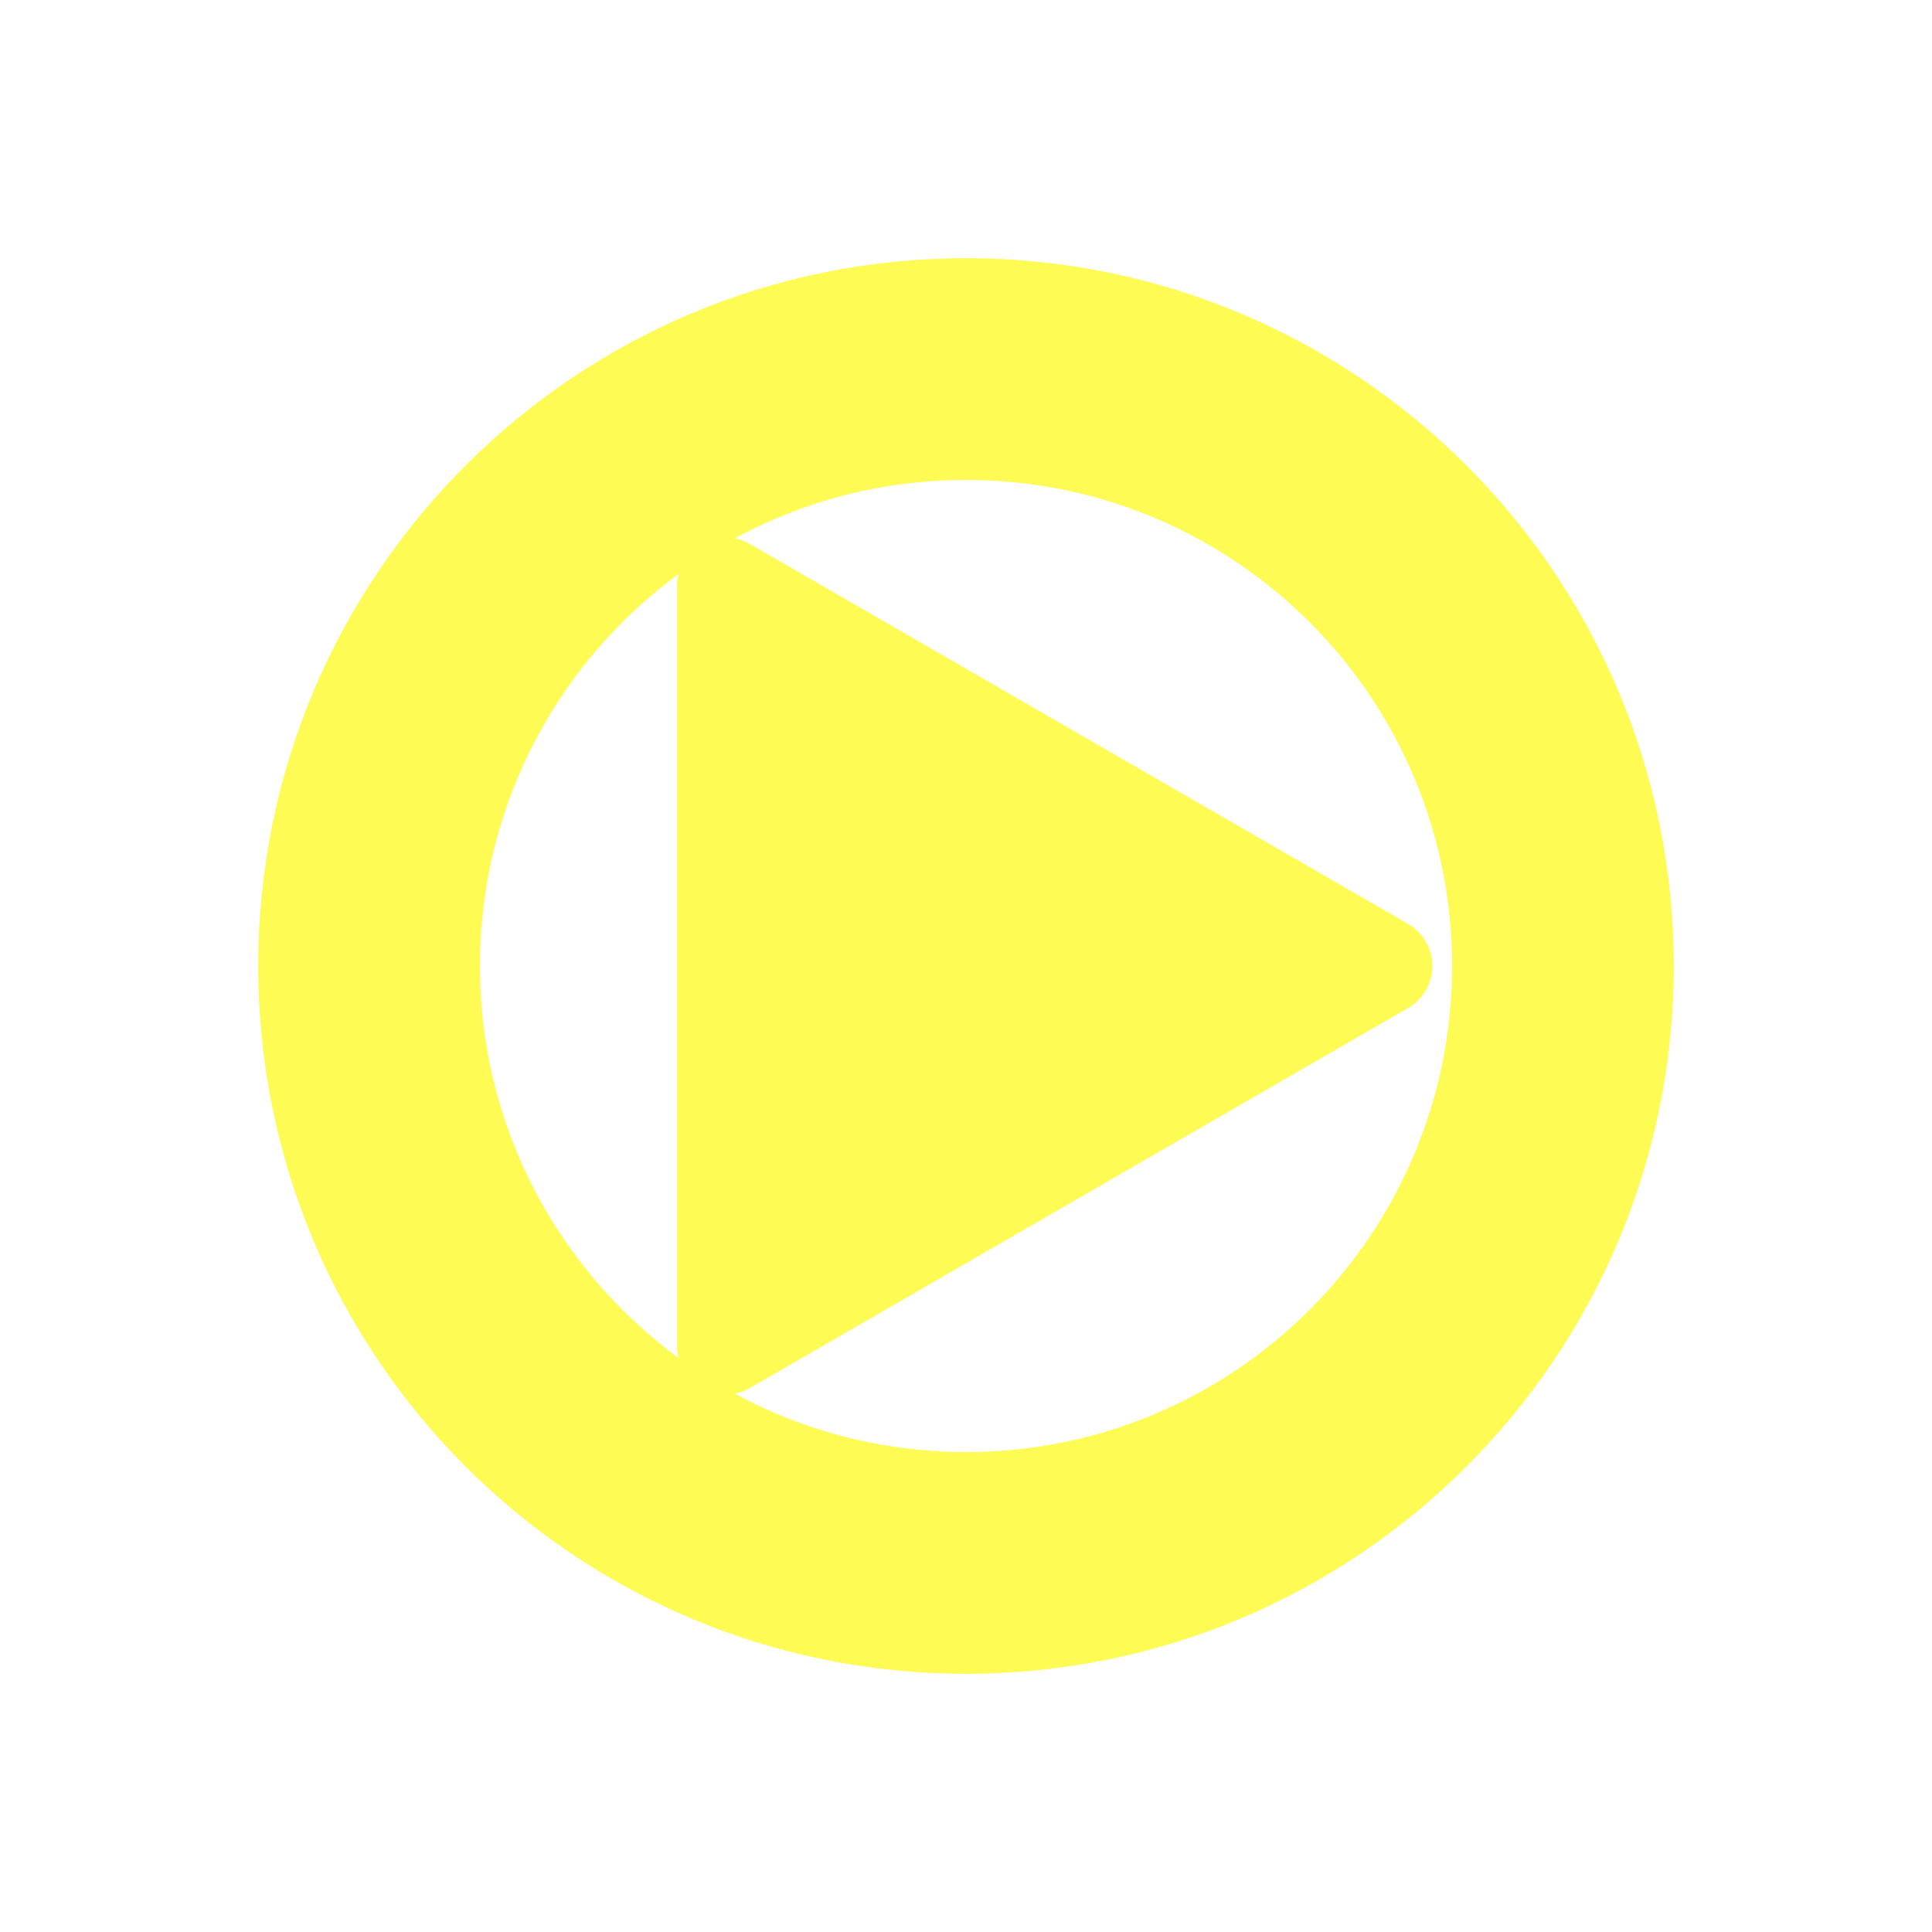
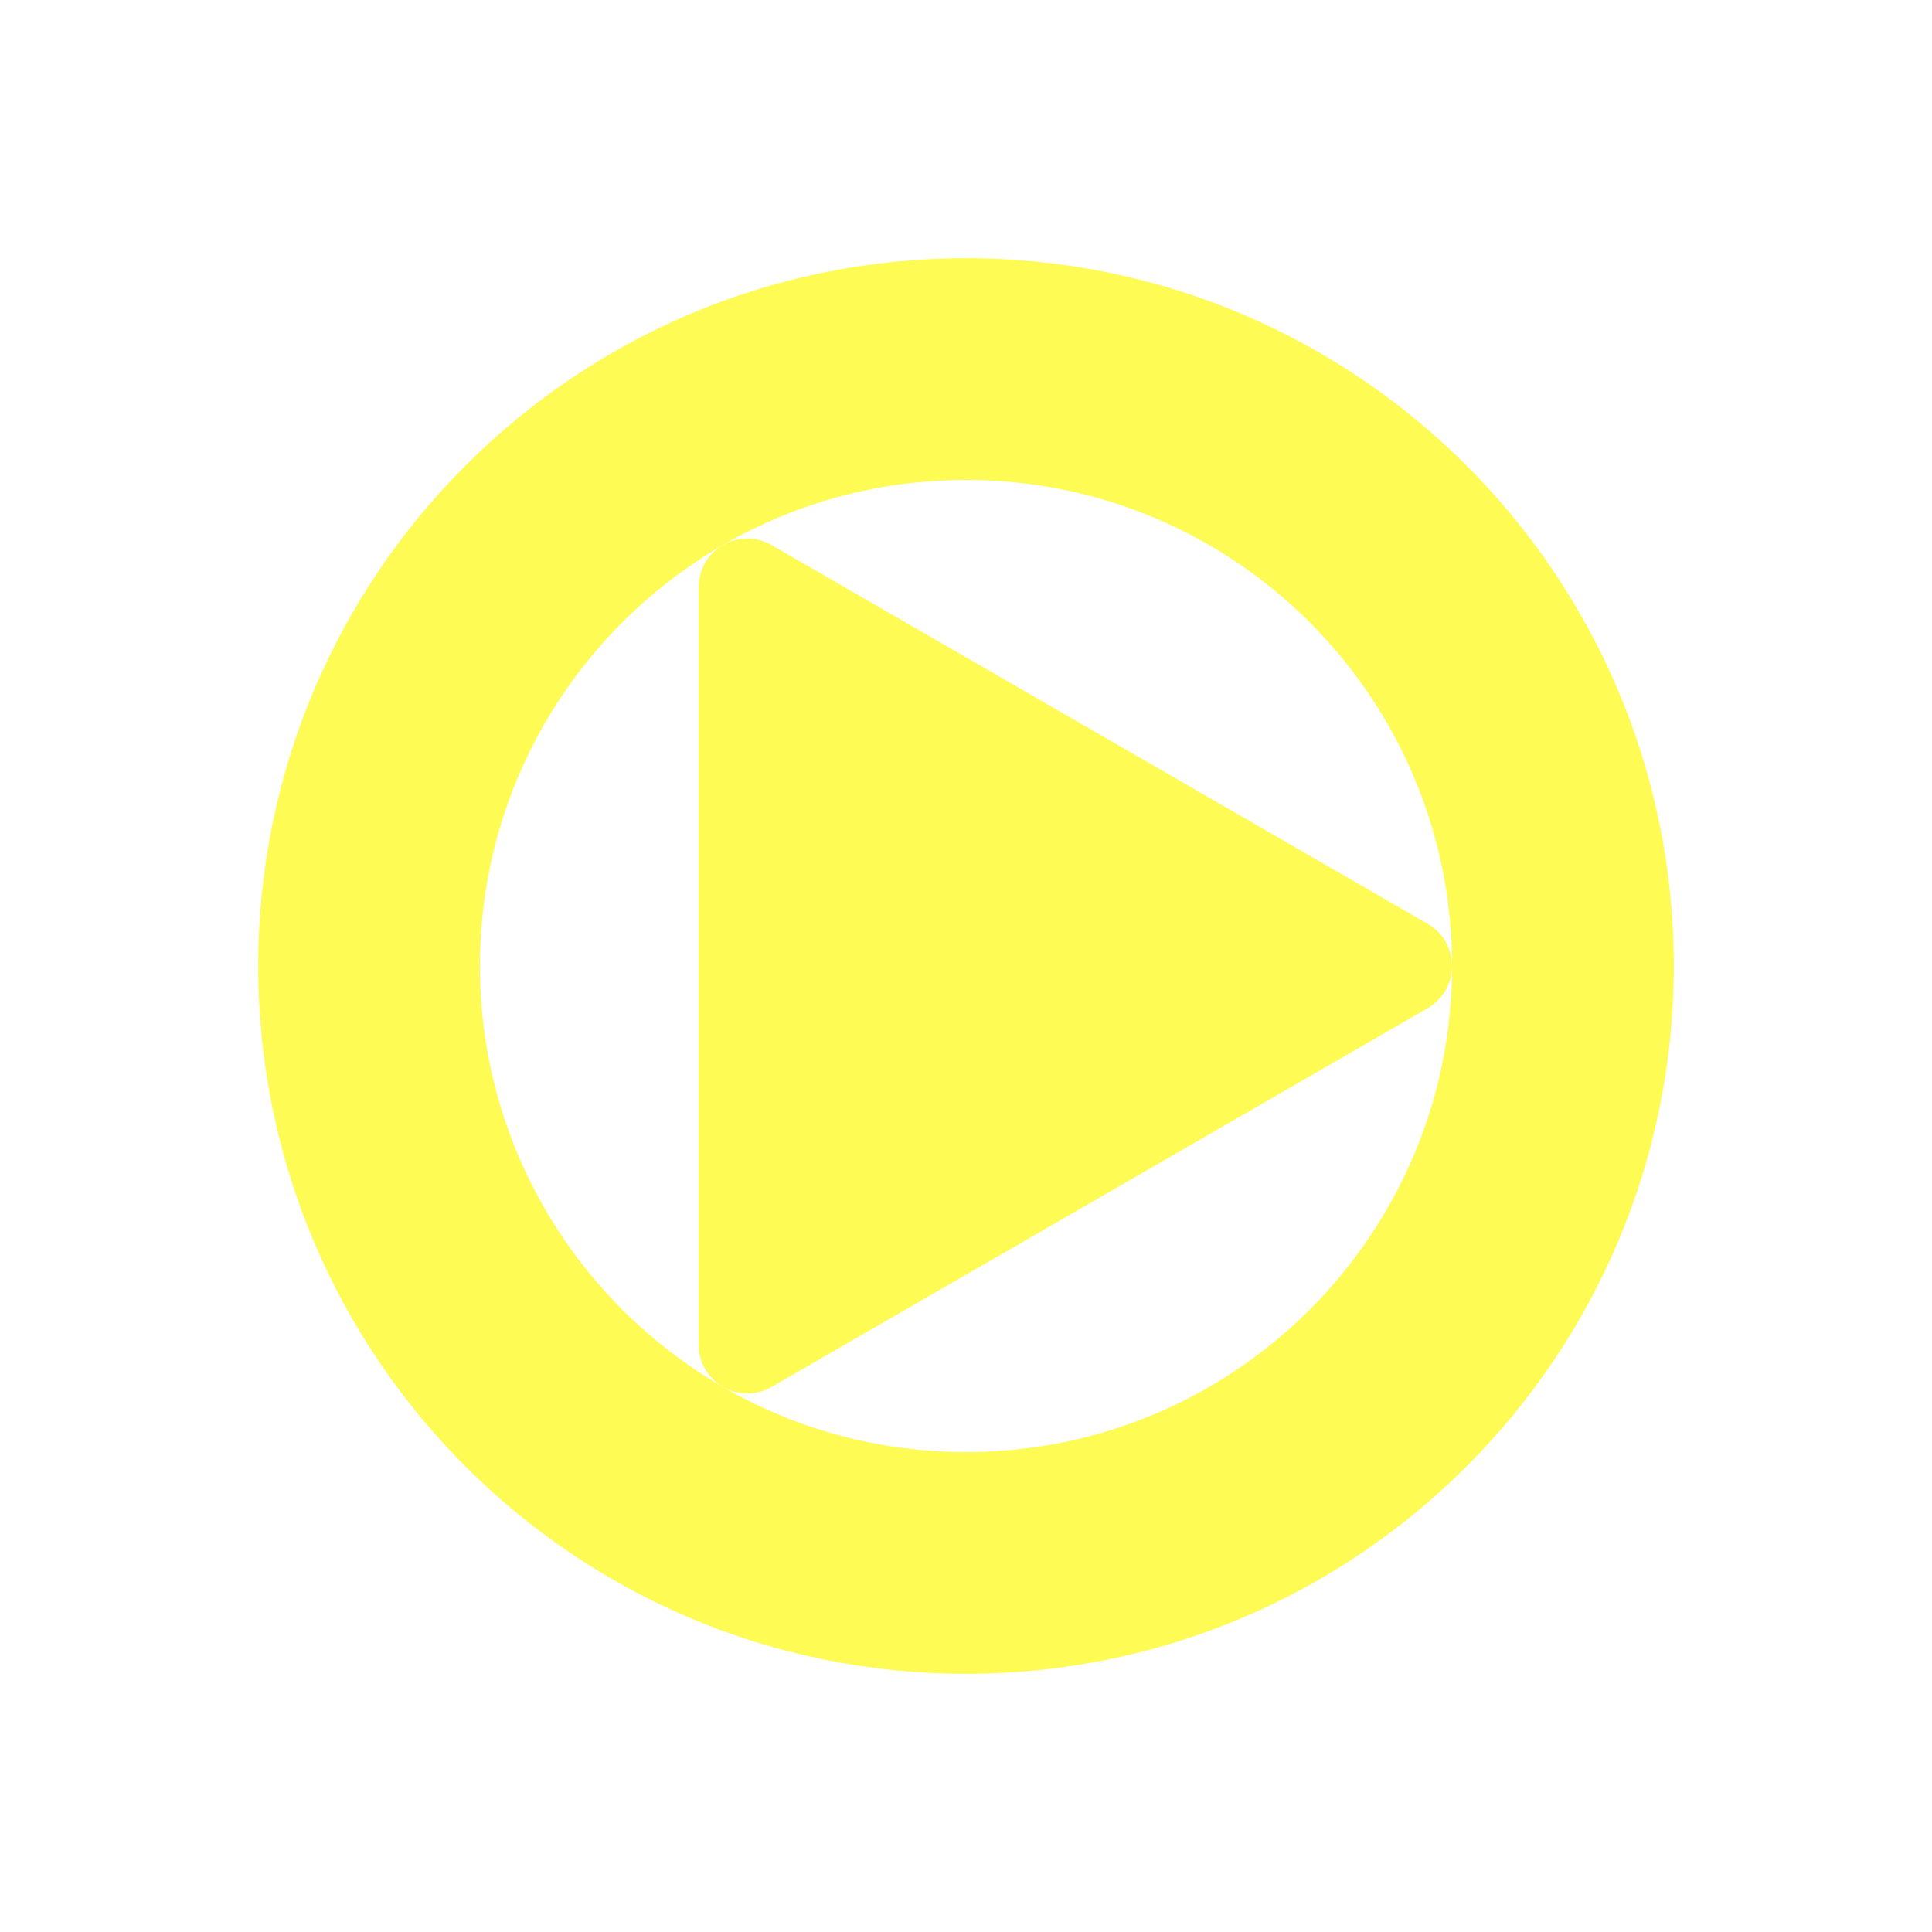
<svg xmlns="http://www.w3.org/2000/svg" viewBox="0 0 1024 1024" width="1024" height="1024" role="img" aria-label="Phoebus">
  <g fill="#FEFB54">
    <path fill-rule="evenodd" d="M 136.86 512 A 375.14 375.14 0 1 0 887.14 512 A 375.14 375.14 0 1 0 136.86 512 Z              M 254.37 512 A 257.63 257.63 0 1 0 769.63 512 A 257.63 257.63 0 1 0 254.37 512 Z" />
-     <path d="M 397.37 288.27 L 746.35 489.76 A 25.68 25.68 0 0 1 746.35 534.24 L 397.37 735.73 A 25.68 25.68 0 0 1 358.86 713.48 L 358.86 310.52 A 25.68 25.68 0 0 1 397.37 288.27 Z" />
+     <path d="M 756.75 534.31 L 408.95 735.11 A 25.76 25.76 0 0 1 370.31 712.81 L 370.30 311.19 A 25.76 25.76 0 0 1 408.94 288.89 L 756.75 489.69 A 25.76 25.76 0 0 1 756.75 534.31 Z" />
  </g>
</svg>
